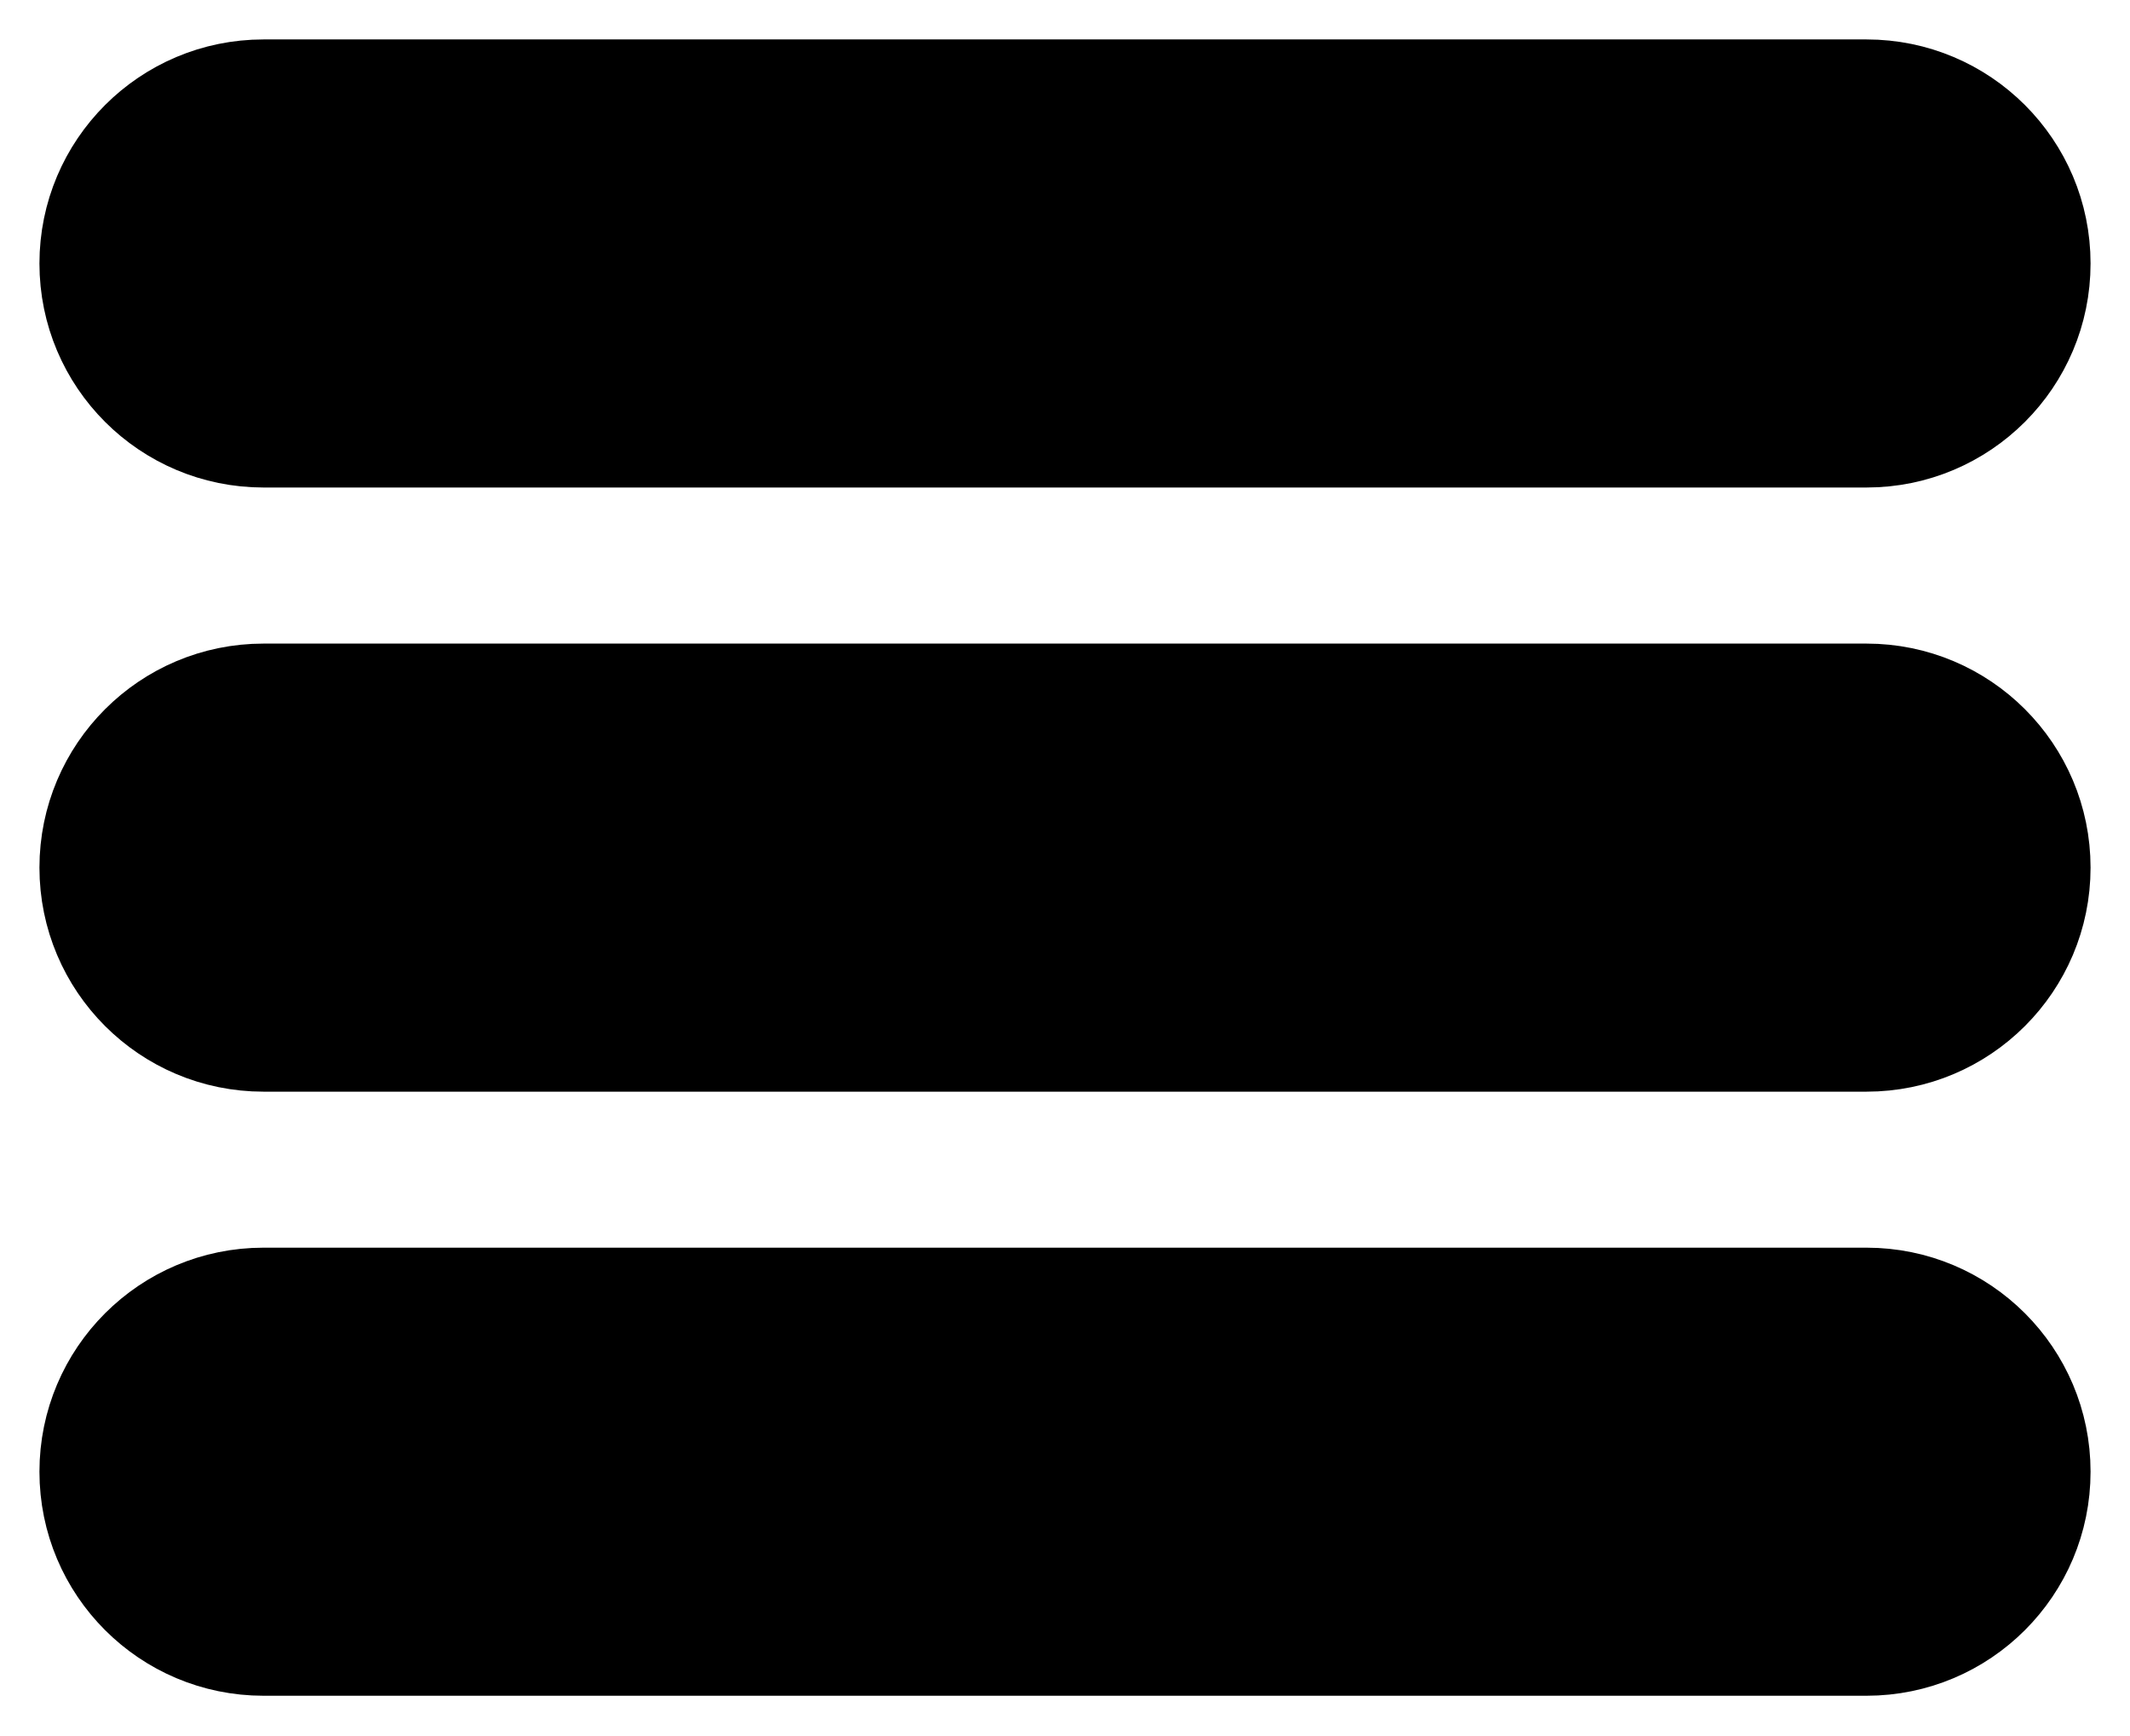
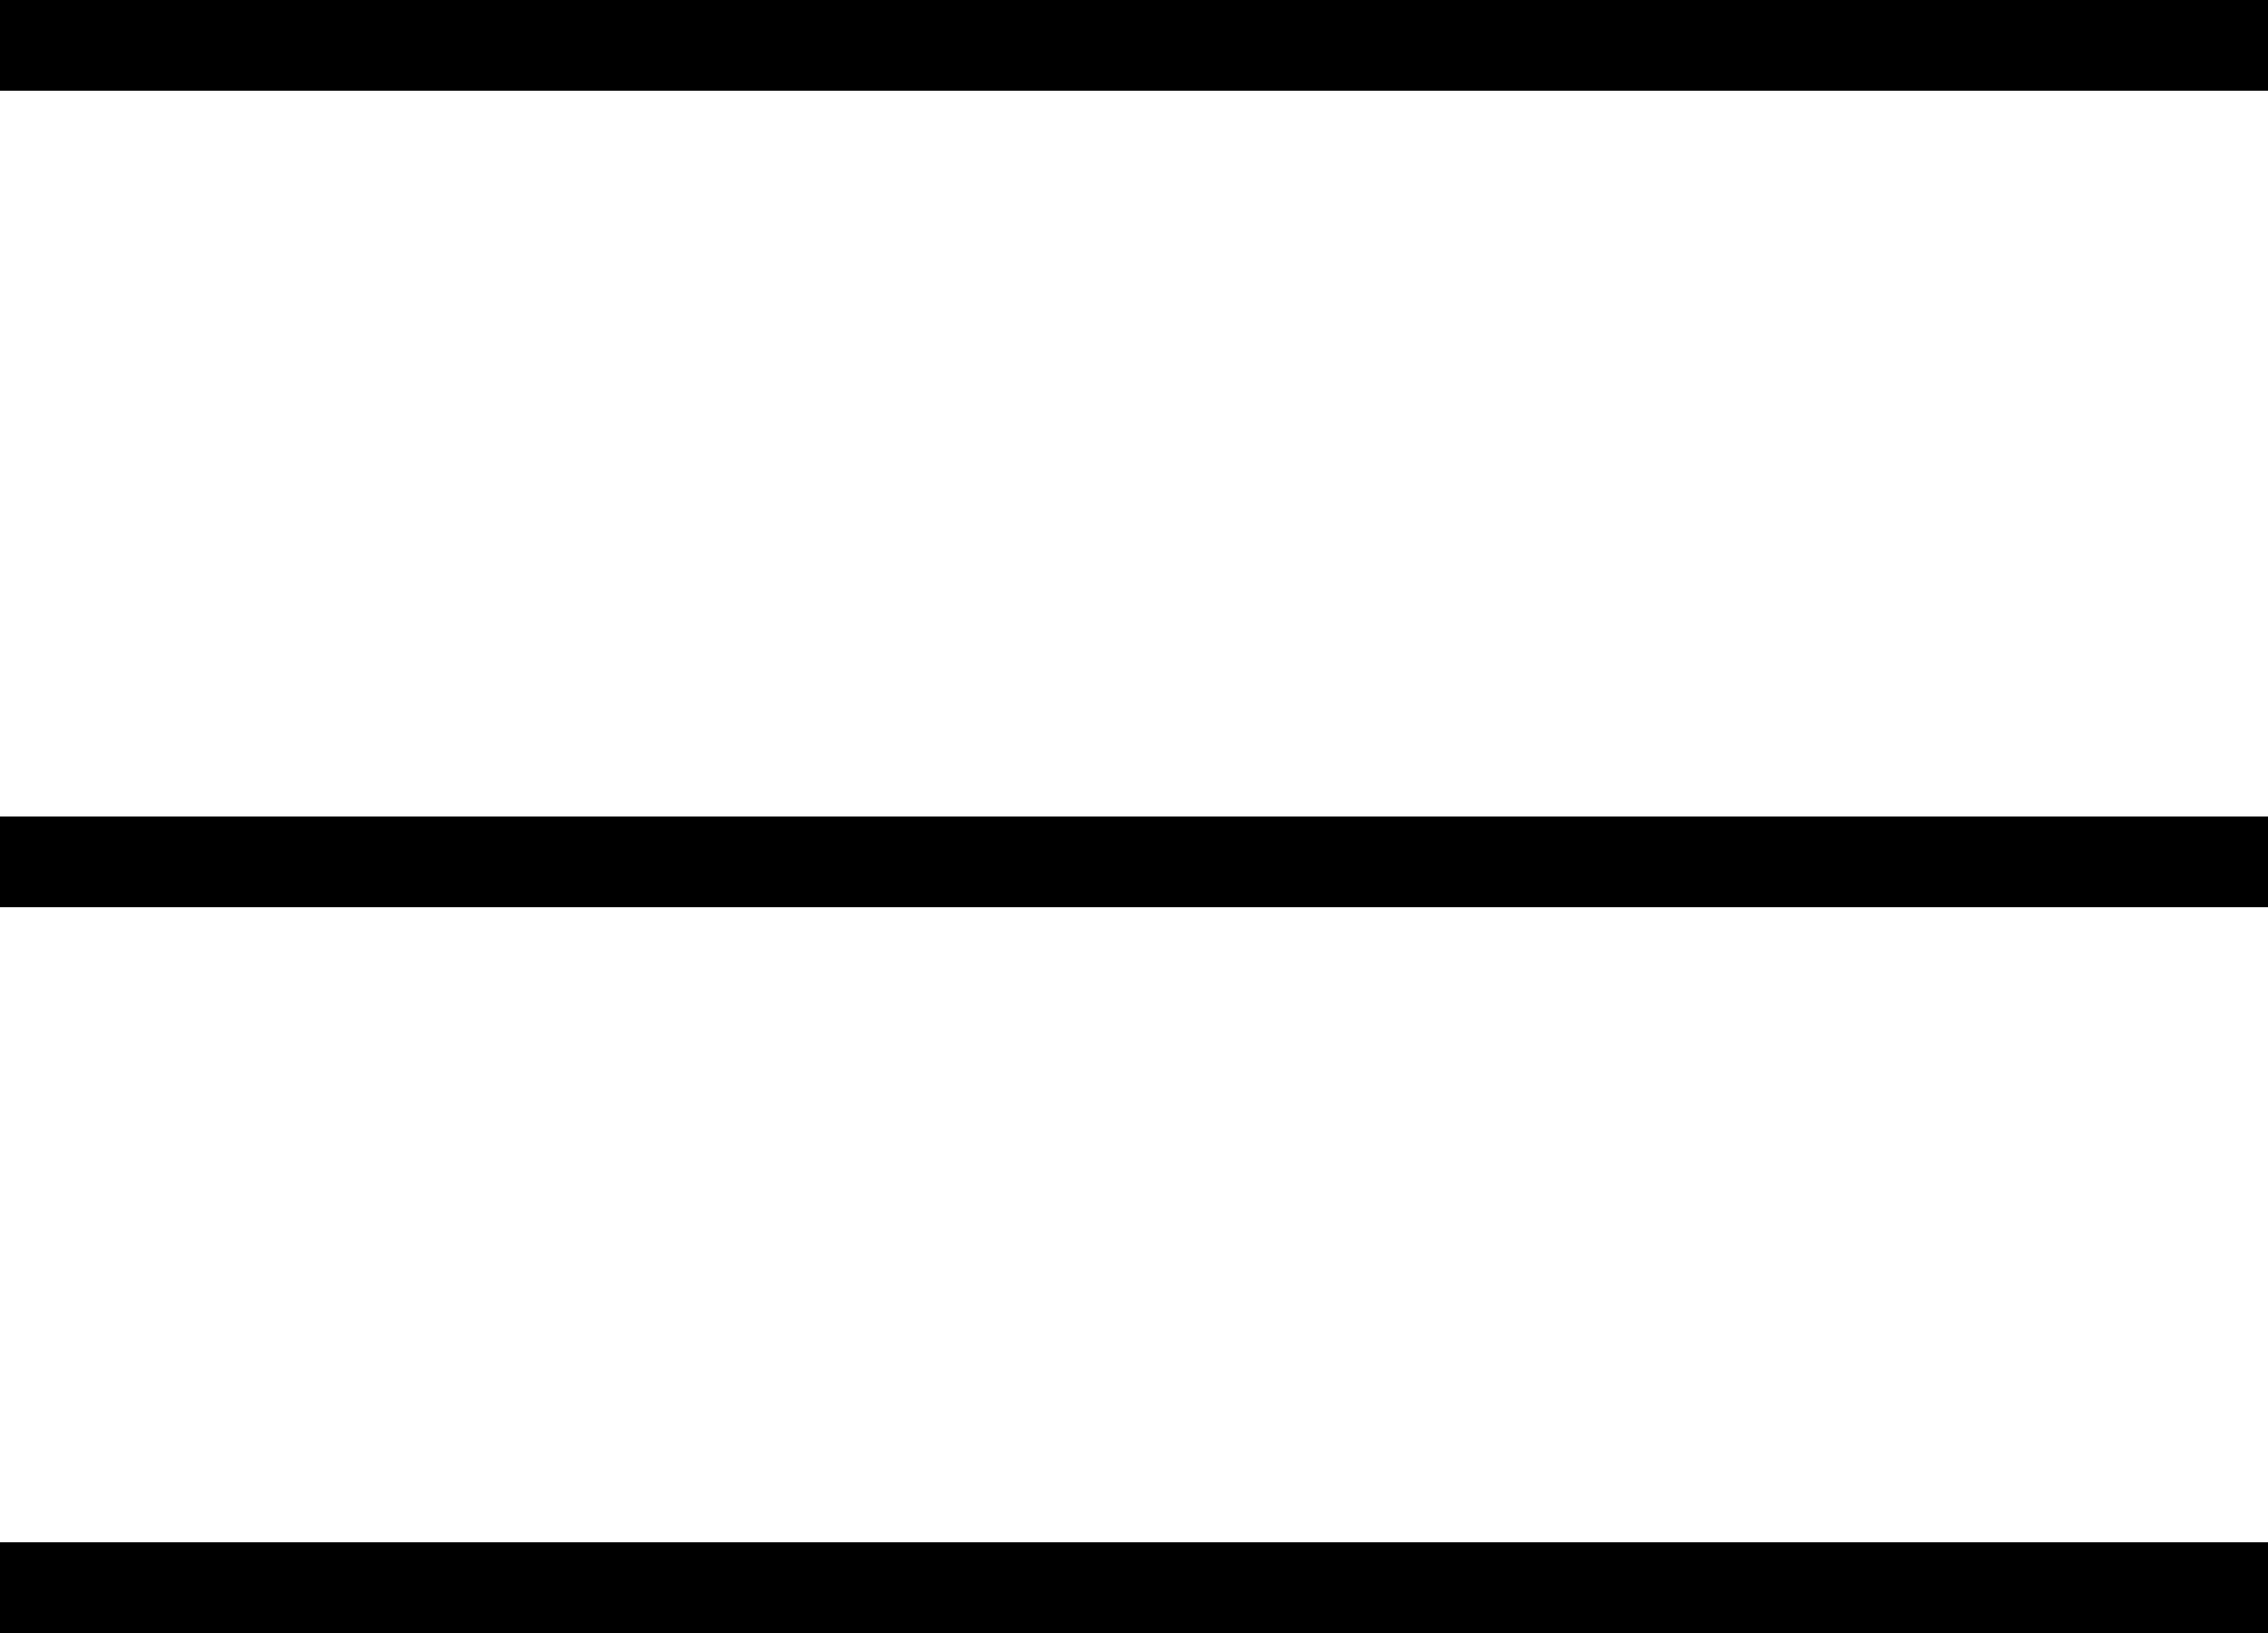
- <svg xmlns="http://www.w3.org/2000/svg" width="27" height="22" viewBox="0 0 27 22" fill="none">
-   <rect x="1" y="1" width="25" height="4.681" rx="2.34" fill="black" stroke="black" />
-   <rect x="1" y="8.66" width="25" height="4.681" rx="2.34" fill="black" stroke="black" />
-   <rect x="1" y="16.319" width="25" height="4.681" rx="2.34" fill="black" stroke="black" />
+ <svg xmlns="http://www.w3.org/2000/svg" width="25" height="18" viewBox="0 0 25 18" fill="none">
+   <rect width="25" height="1" fill="black" />
+   <rect y="9" width="25" height="1" fill="black" />
+   <rect y="17" width="25" height="1" fill="black" />
</svg>
